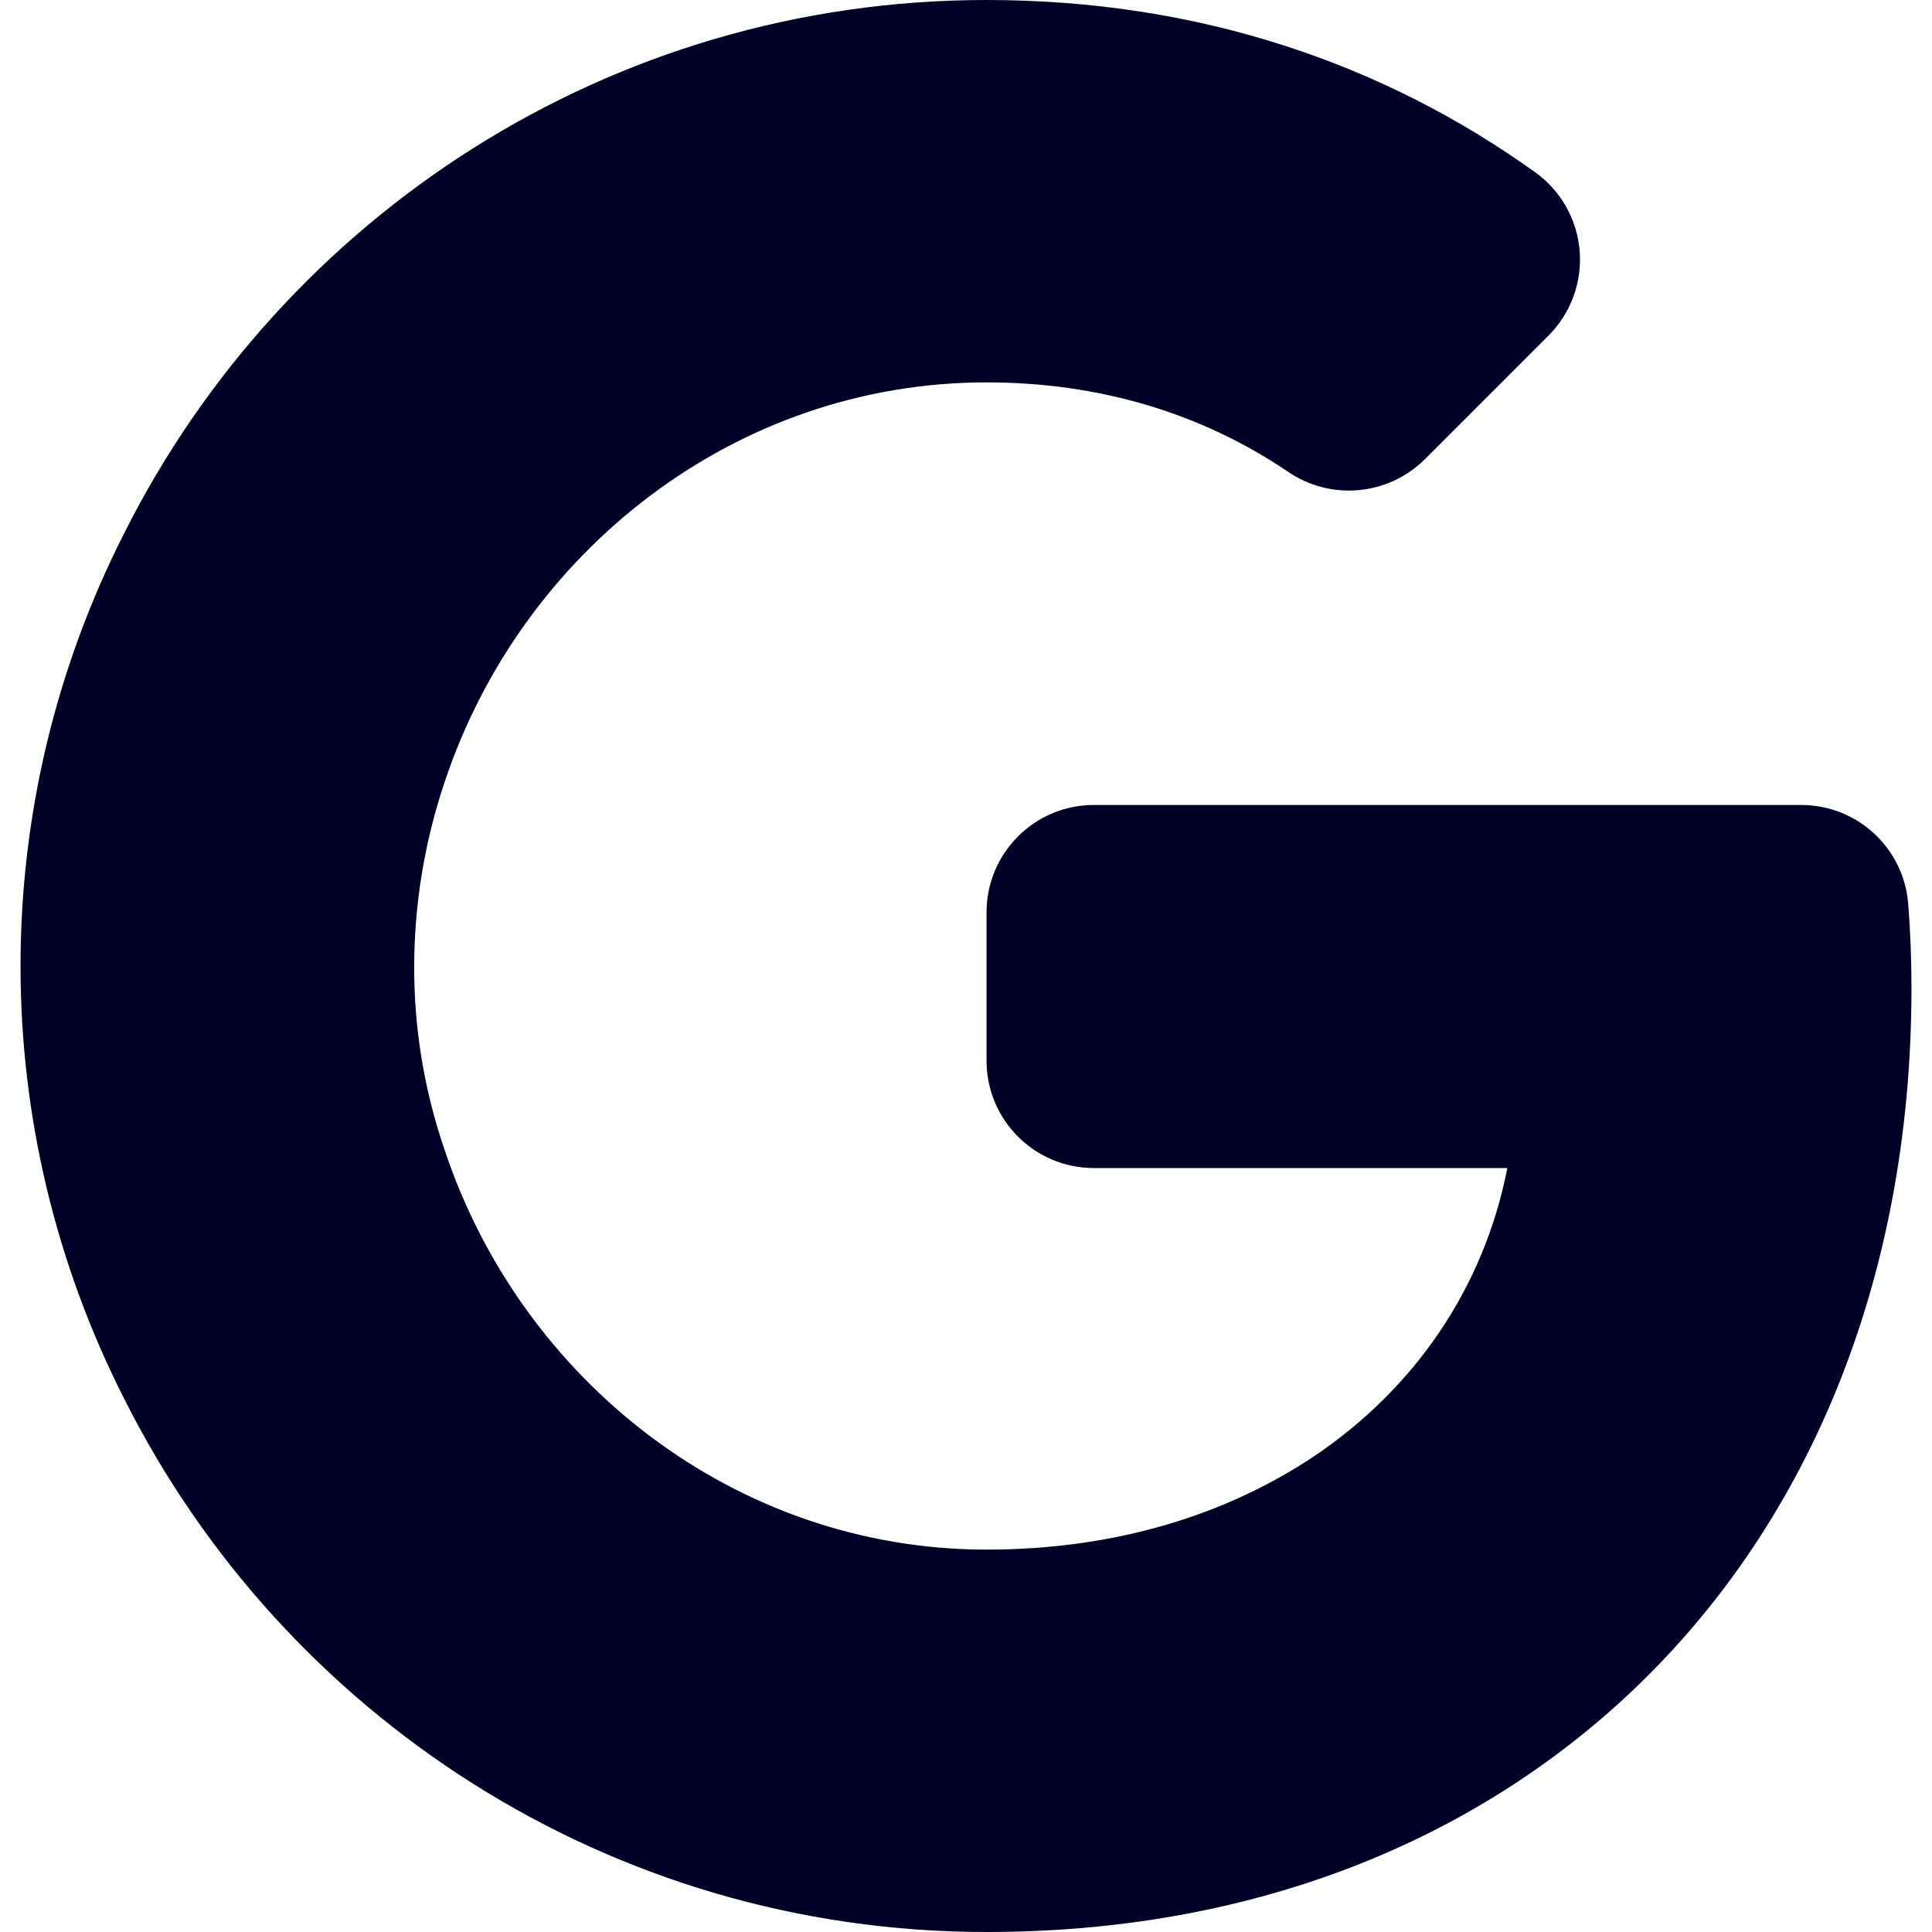
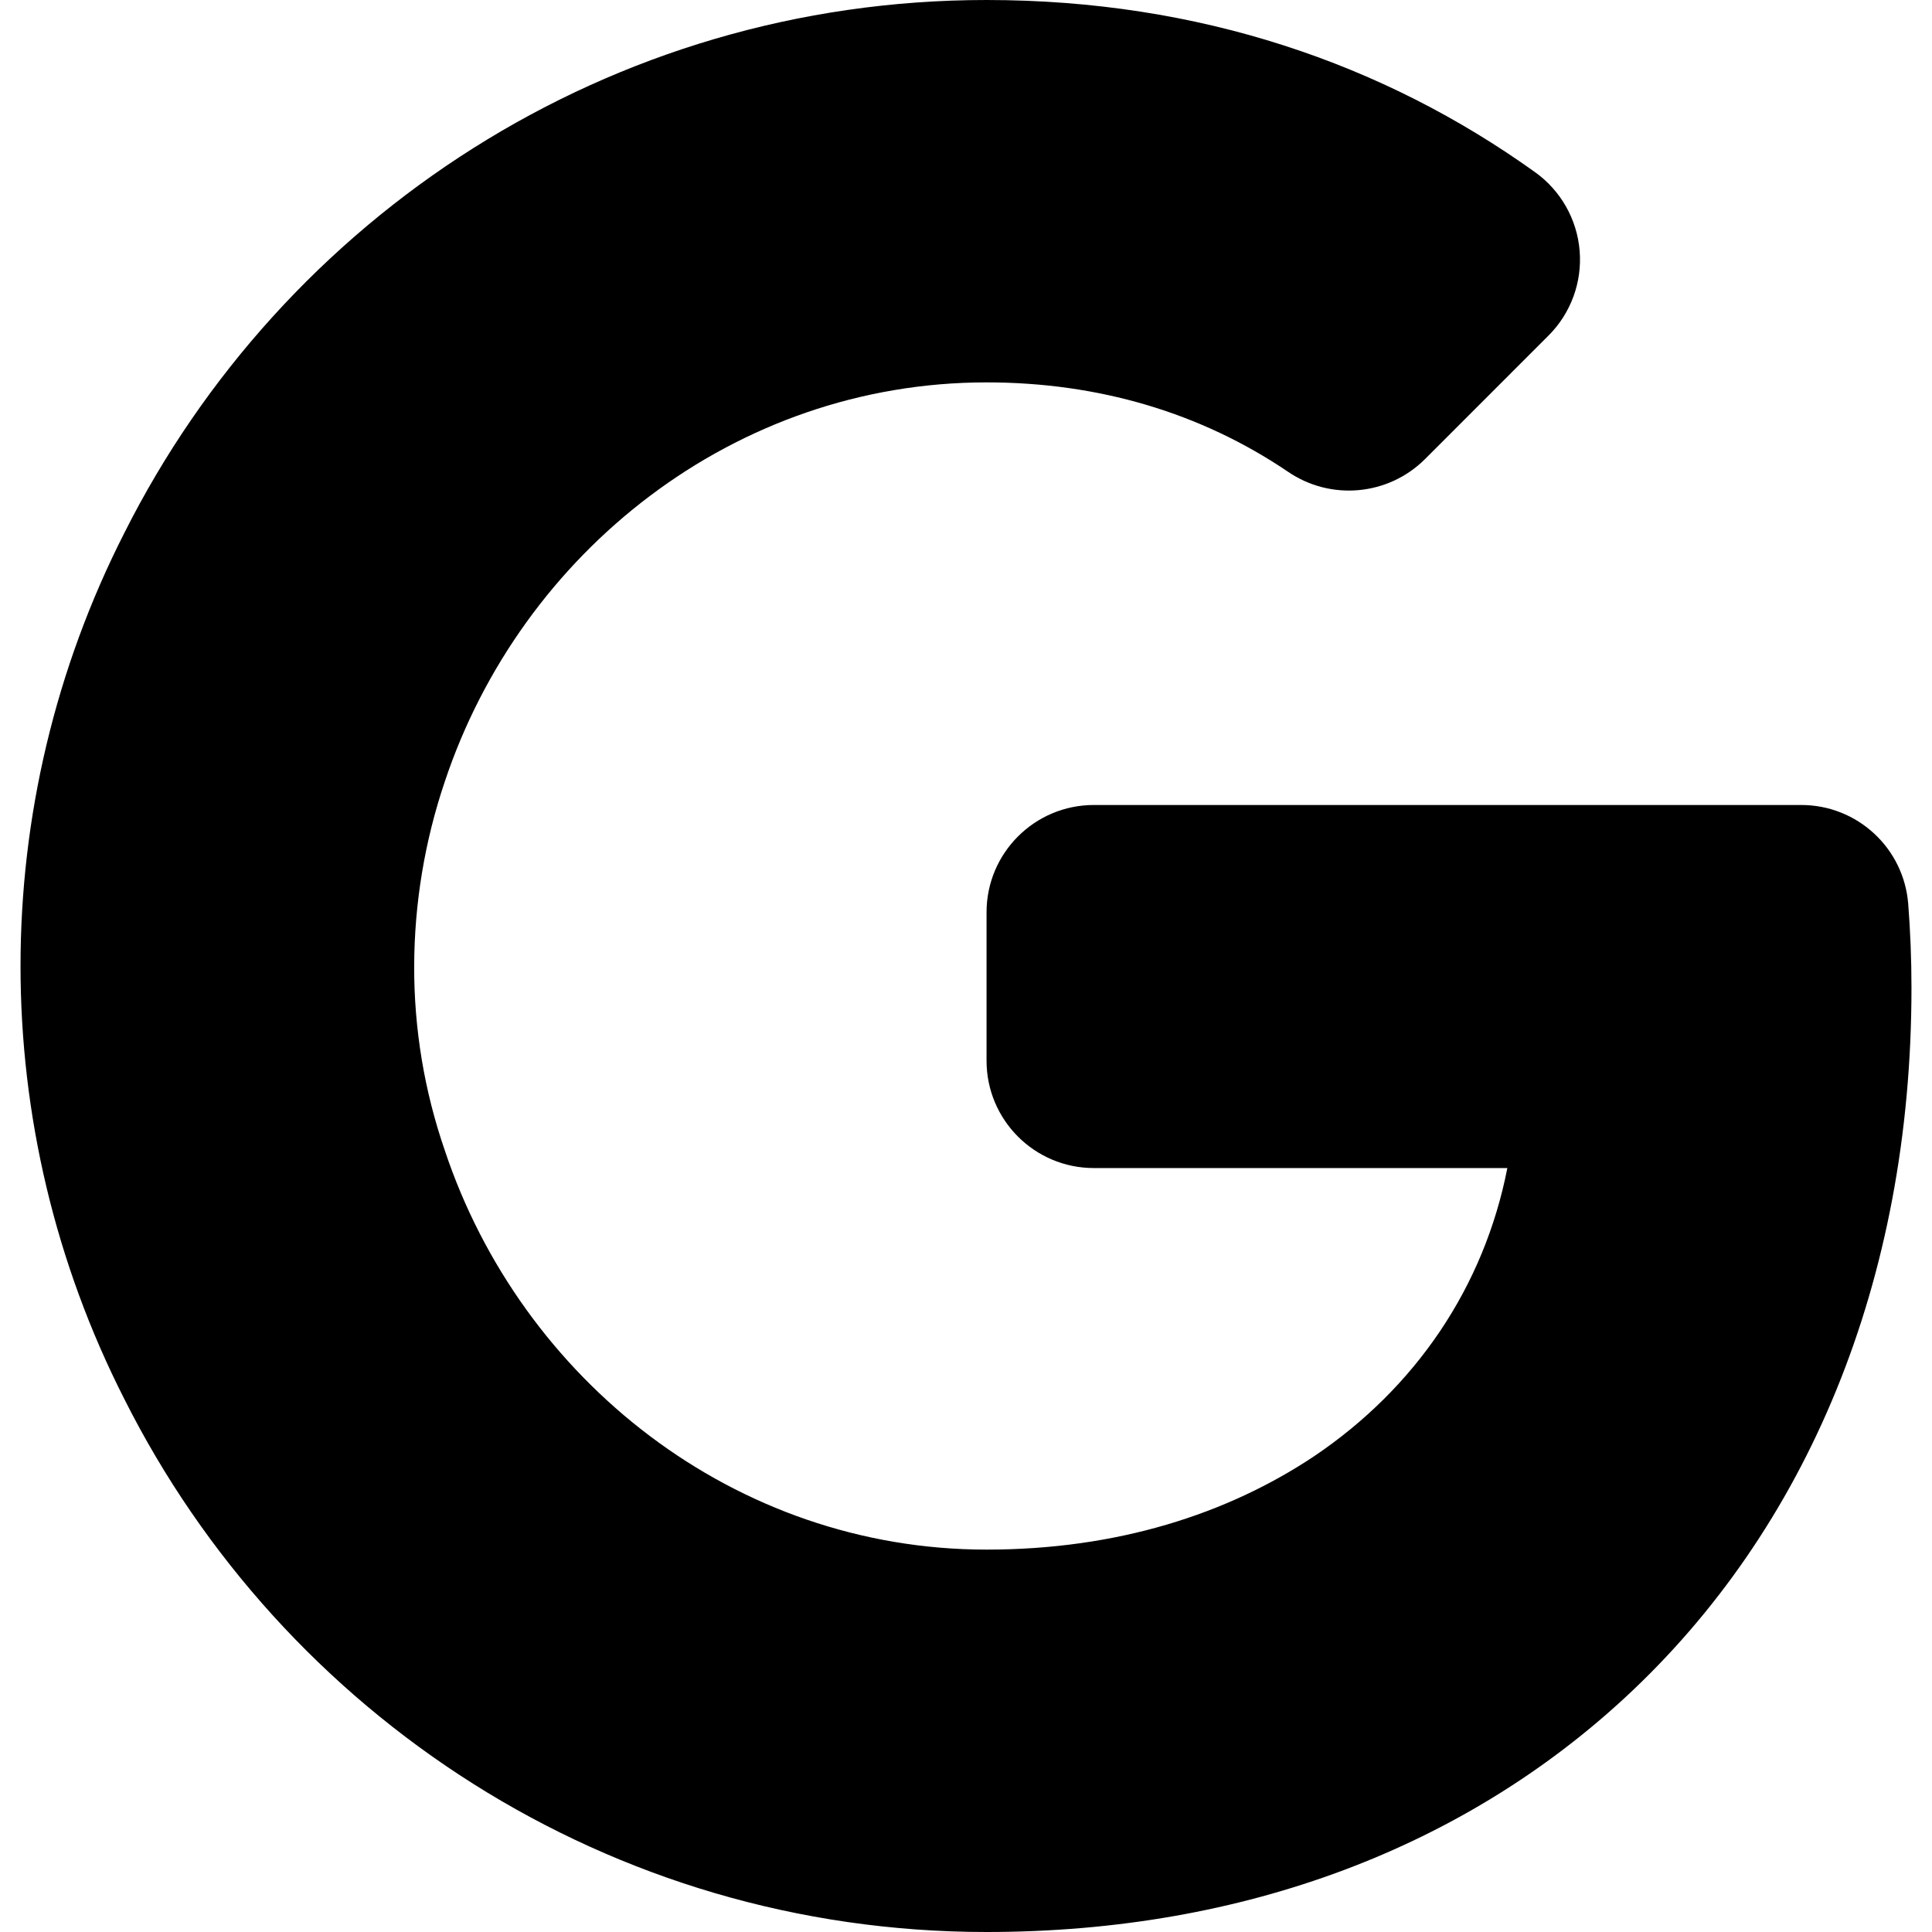
<svg xmlns="http://www.w3.org/2000/svg" width="450" height="450" viewBox="0 0 450 450">
-   <path d="M445.219,230.065c0,68.434-24.371,126.18-66.751,165.37C341.344,429.75,290.527,450,229.786,450c-87.941,0-163.882-50.621-200.82-124.125a222.466,222.466,0,0,1,0-201.75C65.904,50.621,141.845,0,229.786,0c49.57,0,92.531,14.862,127.748,40.096a25.025,25.025,0,0,1,3.166,38.043l-28.832,28.836a25.119,25.119,0,0,1-31.897,2.884c-20.369-13.775-44.187-20.794-70.186-20.794-58.696,0-108.377,39.561-126.19,93.001a135.534,135.534,0,0,0-7.125,42.928,130.515,130.515,0,0,0,7.125,42.938c17.813,53.44,67.495,93.001,126.19,93.001,30.371,0,56.053-8.251,76.303-21.748,23.627-15.934,39.571-39.375,45.003-67.123H254.786a25,25,0,0,1-25-25v-34.564a25,25,0,0,1,25-25H419.531a24.988,24.988,0,0,1,24.928,23.025C444.954,216.908,445.219,223.41,445.219,230.065Z" style="fill: #000026" />
+   <path d="M445.219,230.065c0,68.434-24.371,126.18-66.751,165.37C341.344,429.75,290.527,450,229.786,450c-87.941,0-163.882-50.621-200.82-124.125a222.466,222.466,0,0,1,0-201.75C65.904,50.621,141.845,0,229.786,0c49.57,0,92.531,14.862,127.748,40.096a25.025,25.025,0,0,1,3.166,38.043l-28.832,28.836a25.119,25.119,0,0,1-31.897,2.884c-20.369-13.775-44.187-20.794-70.186-20.794-58.696,0-108.377,39.561-126.19,93.001a135.534,135.534,0,0,0-7.125,42.928,130.515,130.515,0,0,0,7.125,42.938c17.813,53.44,67.495,93.001,126.19,93.001,30.371,0,56.053-8.251,76.303-21.748,23.627-15.934,39.571-39.375,45.003-67.123H254.786a25,25,0,0,1-25-25v-34.564a25,25,0,0,1,25-25H419.531a24.988,24.988,0,0,1,24.928,23.025C444.954,216.908,445.219,223.41,445.219,230.065Z" />
</svg>
